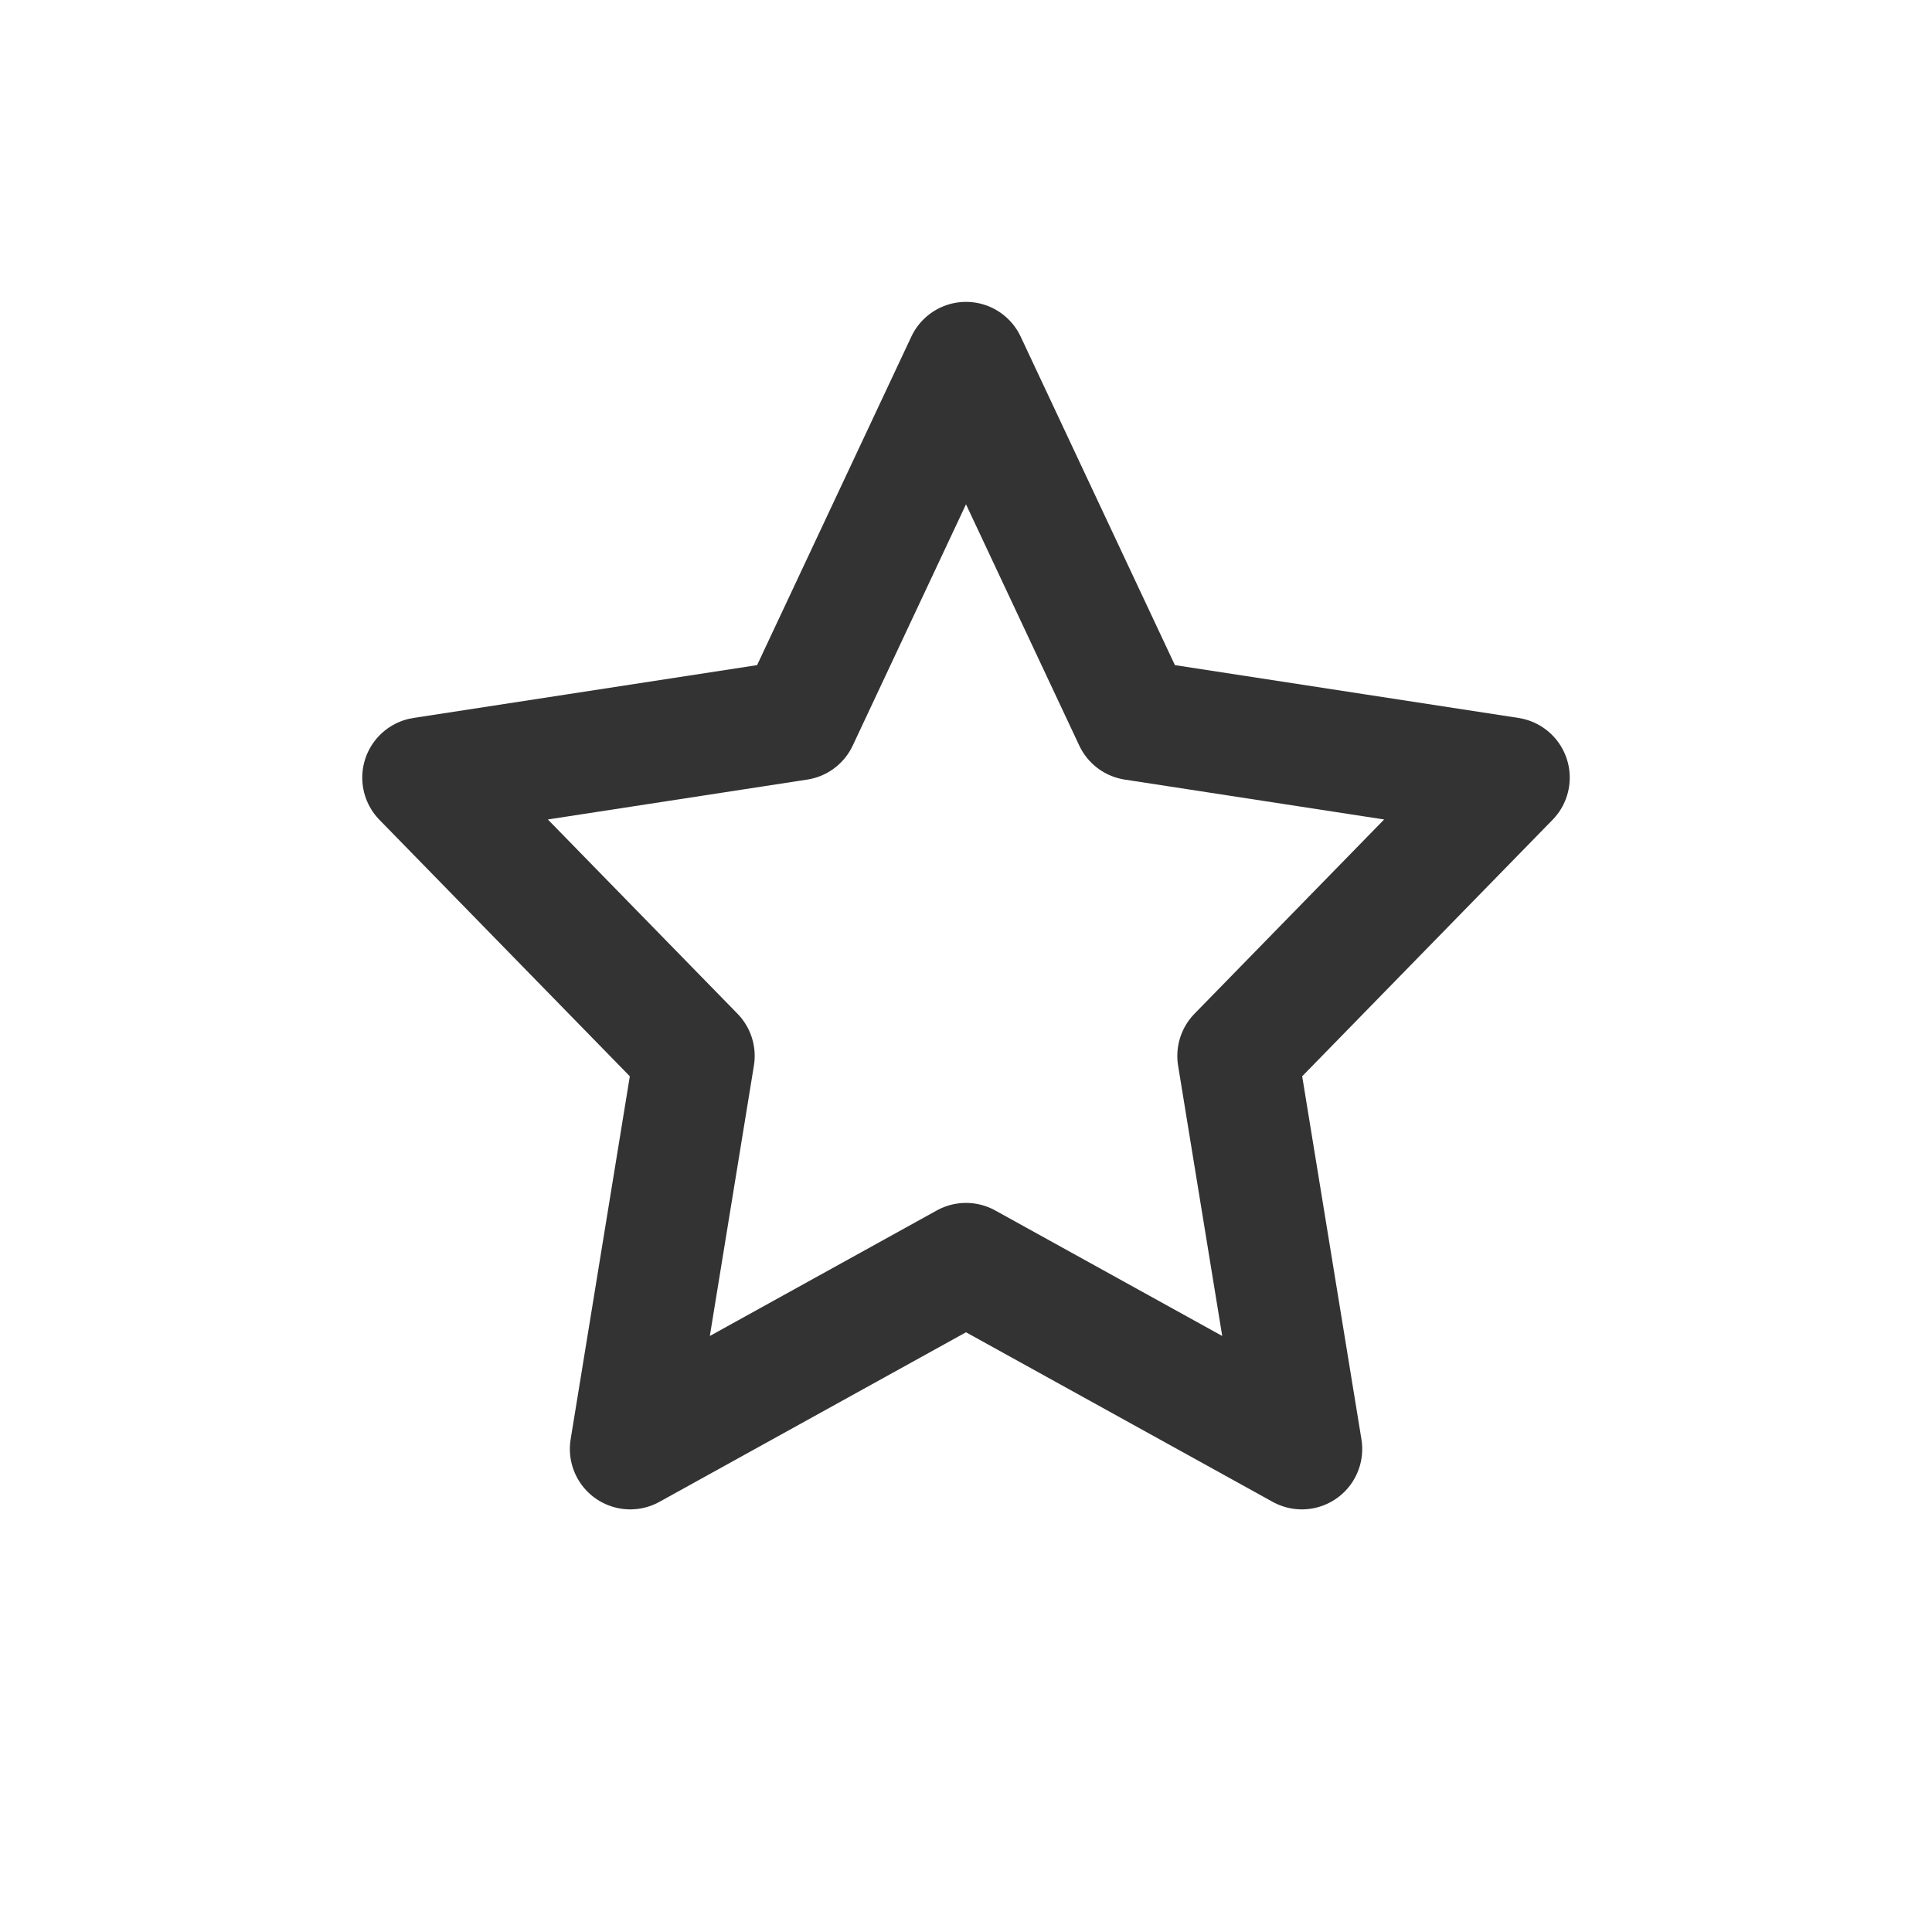
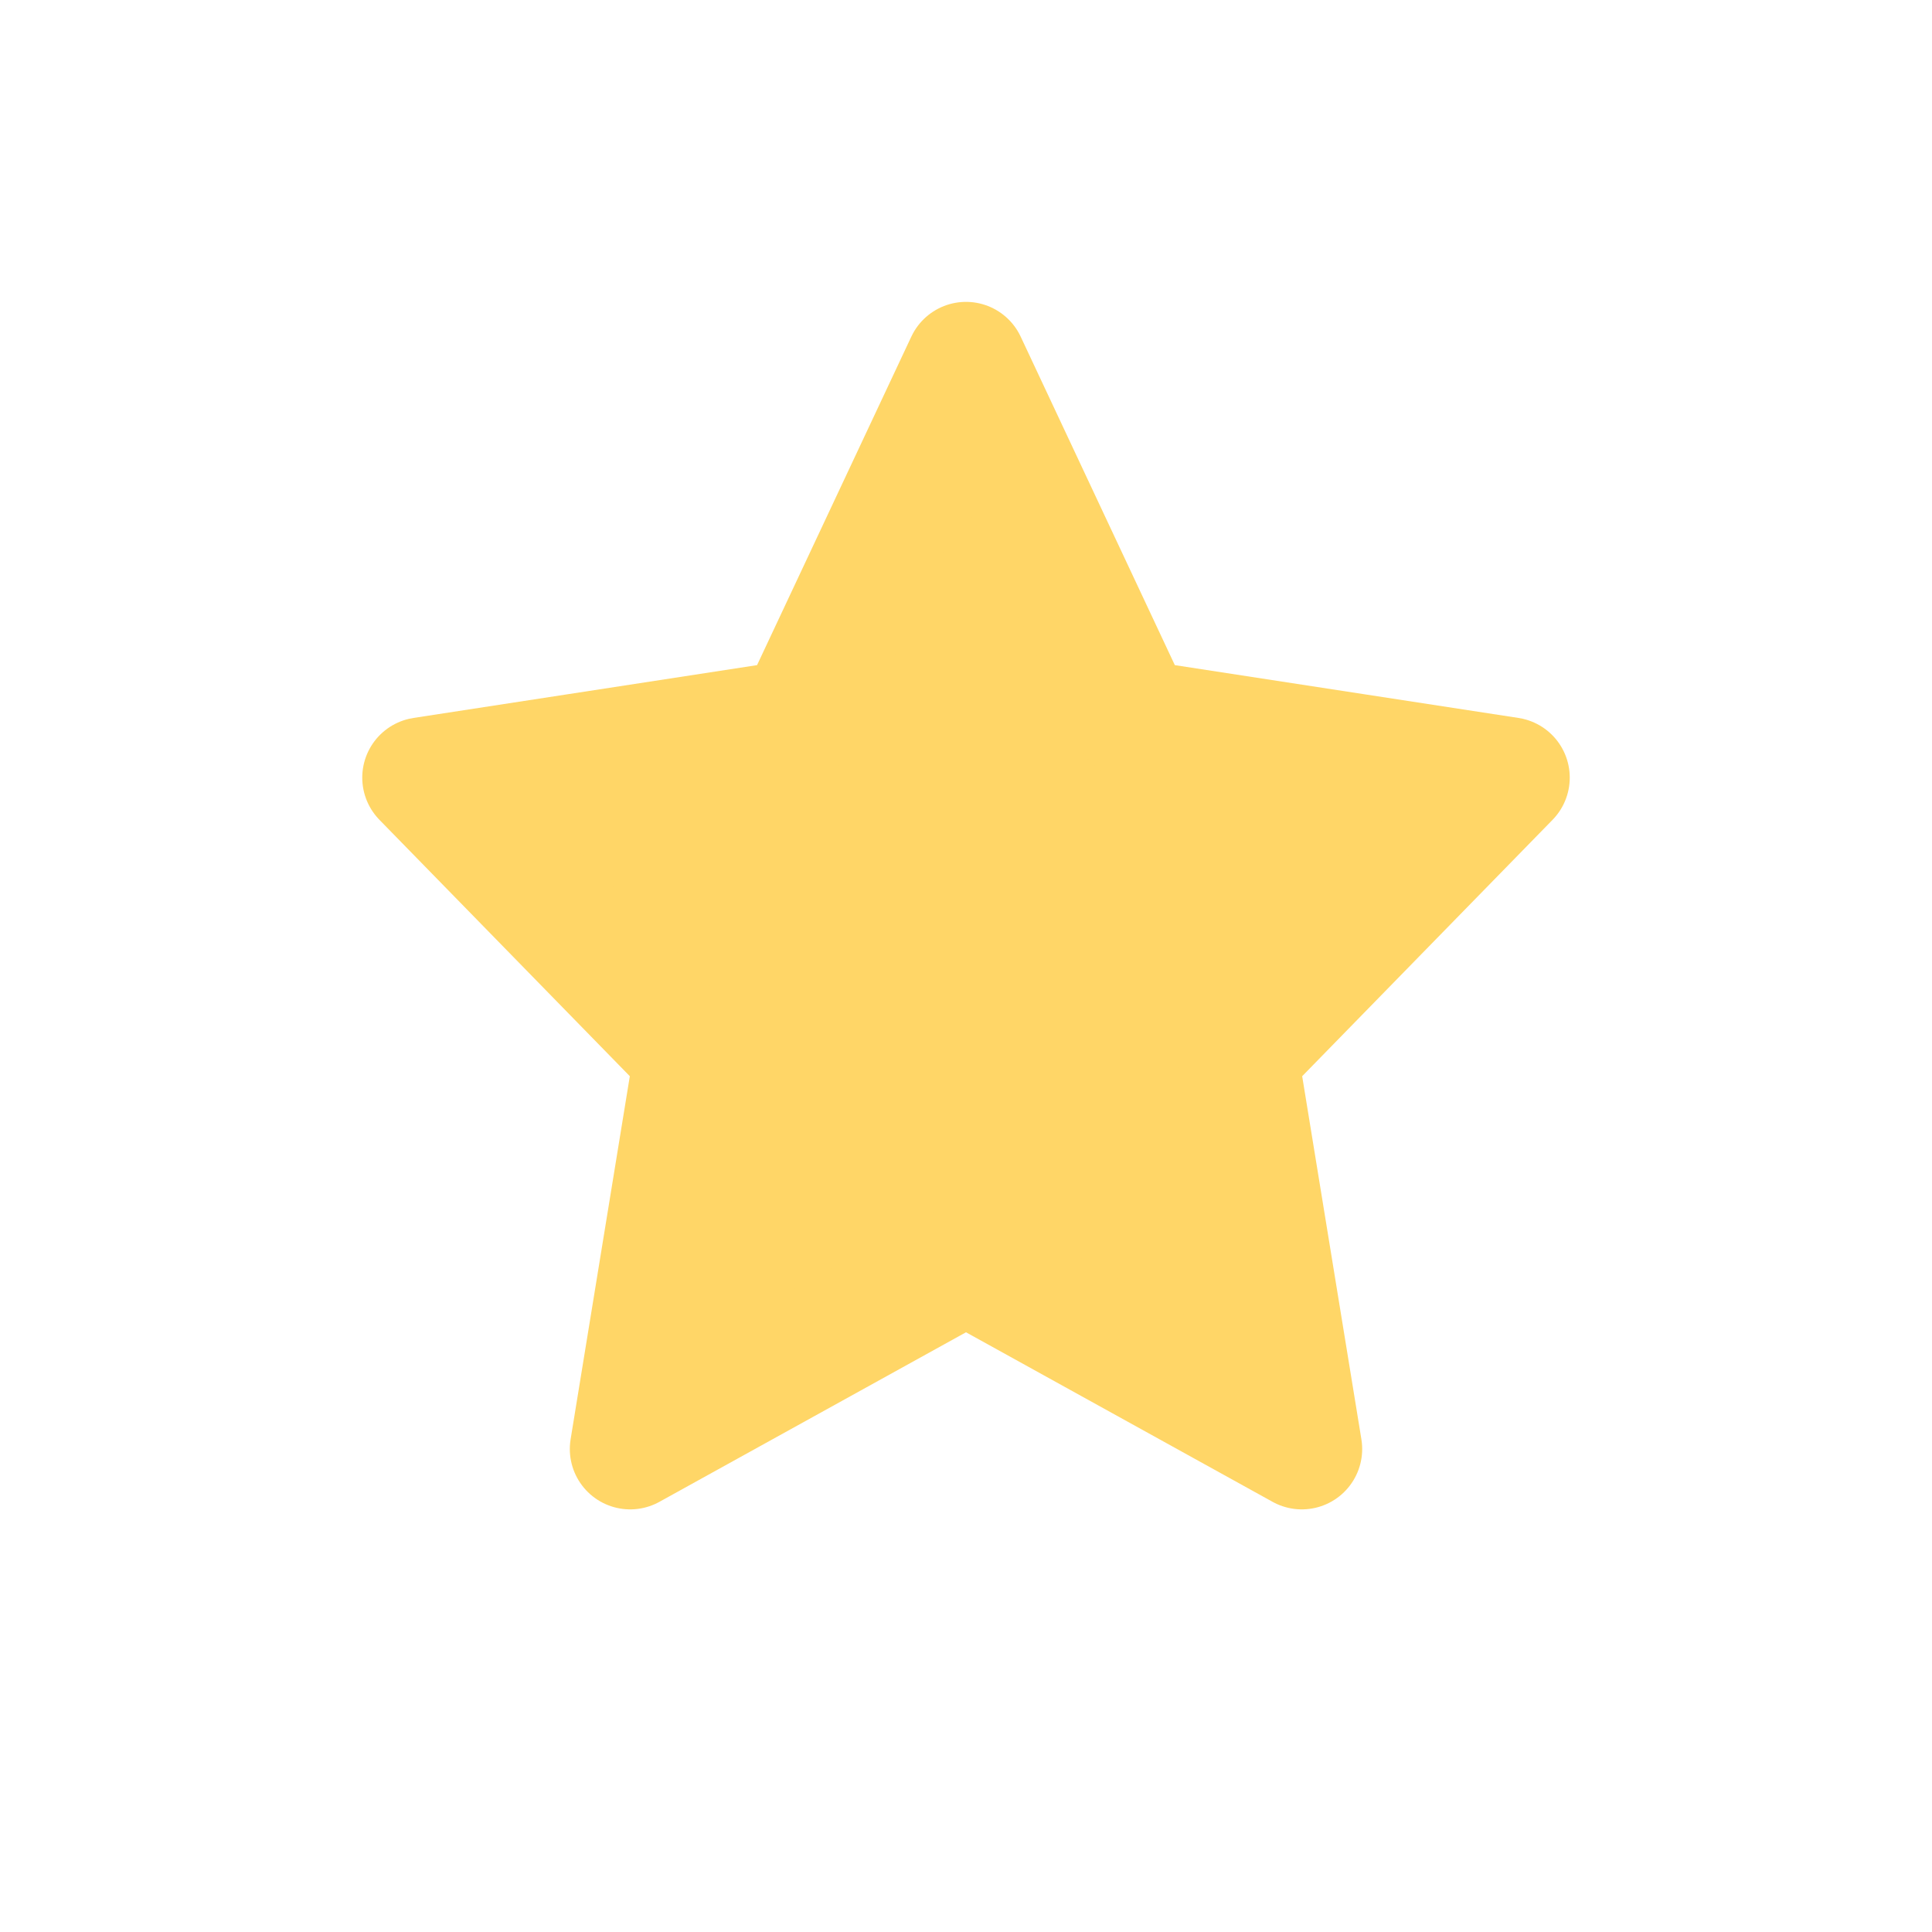
- <svg xmlns="http://www.w3.org/2000/svg" width="24" height="24" viewBox="0 0 24 24" fill="none">
-   <path d="M12 4.5L14.086 8.943L18.75 9.66L15.375 13.117L16.172 18L12 15.693L7.829 18L8.625 13.117L5.25 9.66L9.914 8.943L12 4.5Z" stroke="#333333" stroke-width="1.5" stroke-linecap="round" stroke-linejoin="round" />
+ <svg xmlns="http://www.w3.org/2000/svg" width="16" height="16" viewBox="0 0 16 16" fill="none">
+   <path d="M8 3L9.39 5.962L12.5 6.44L10.25 8.744L10.781 12L8 10.462L5.219 12L5.75 8.744L3.5 6.44L6.609 5.962L8 3Z" fill="#FFD667" stroke="#FFD667" stroke-linecap="round" stroke-linejoin="round" />
</svg>
